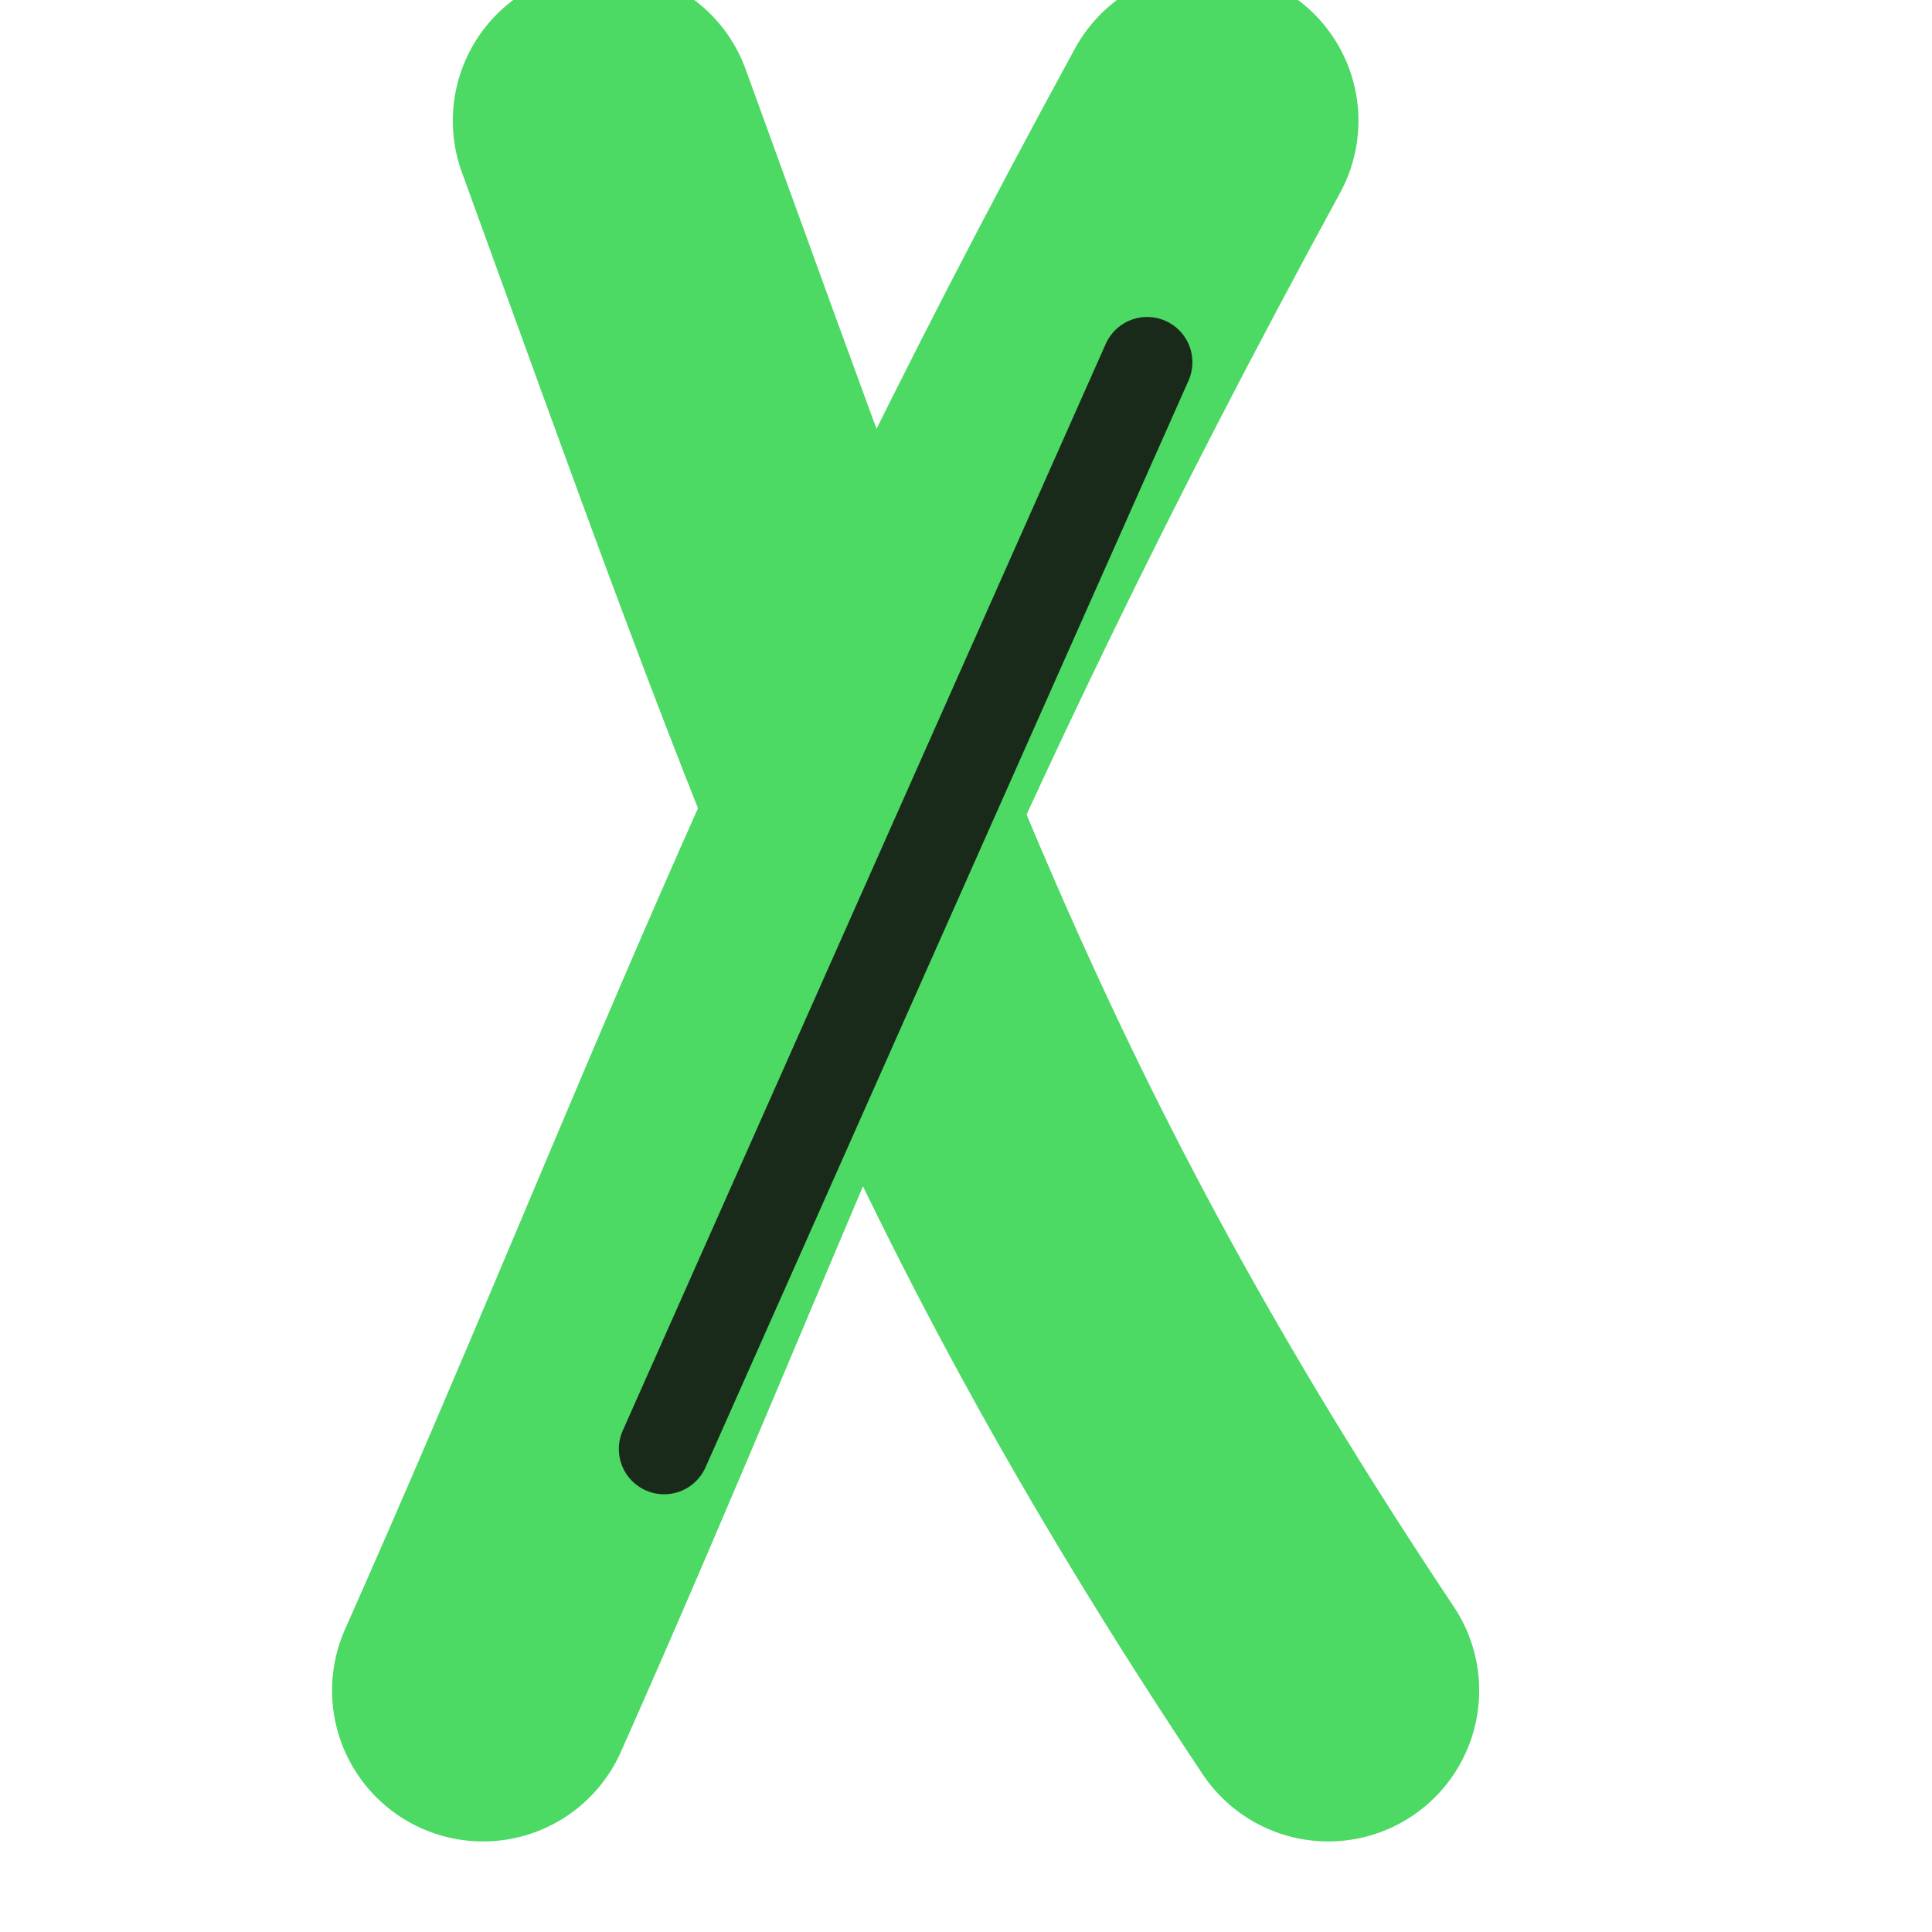
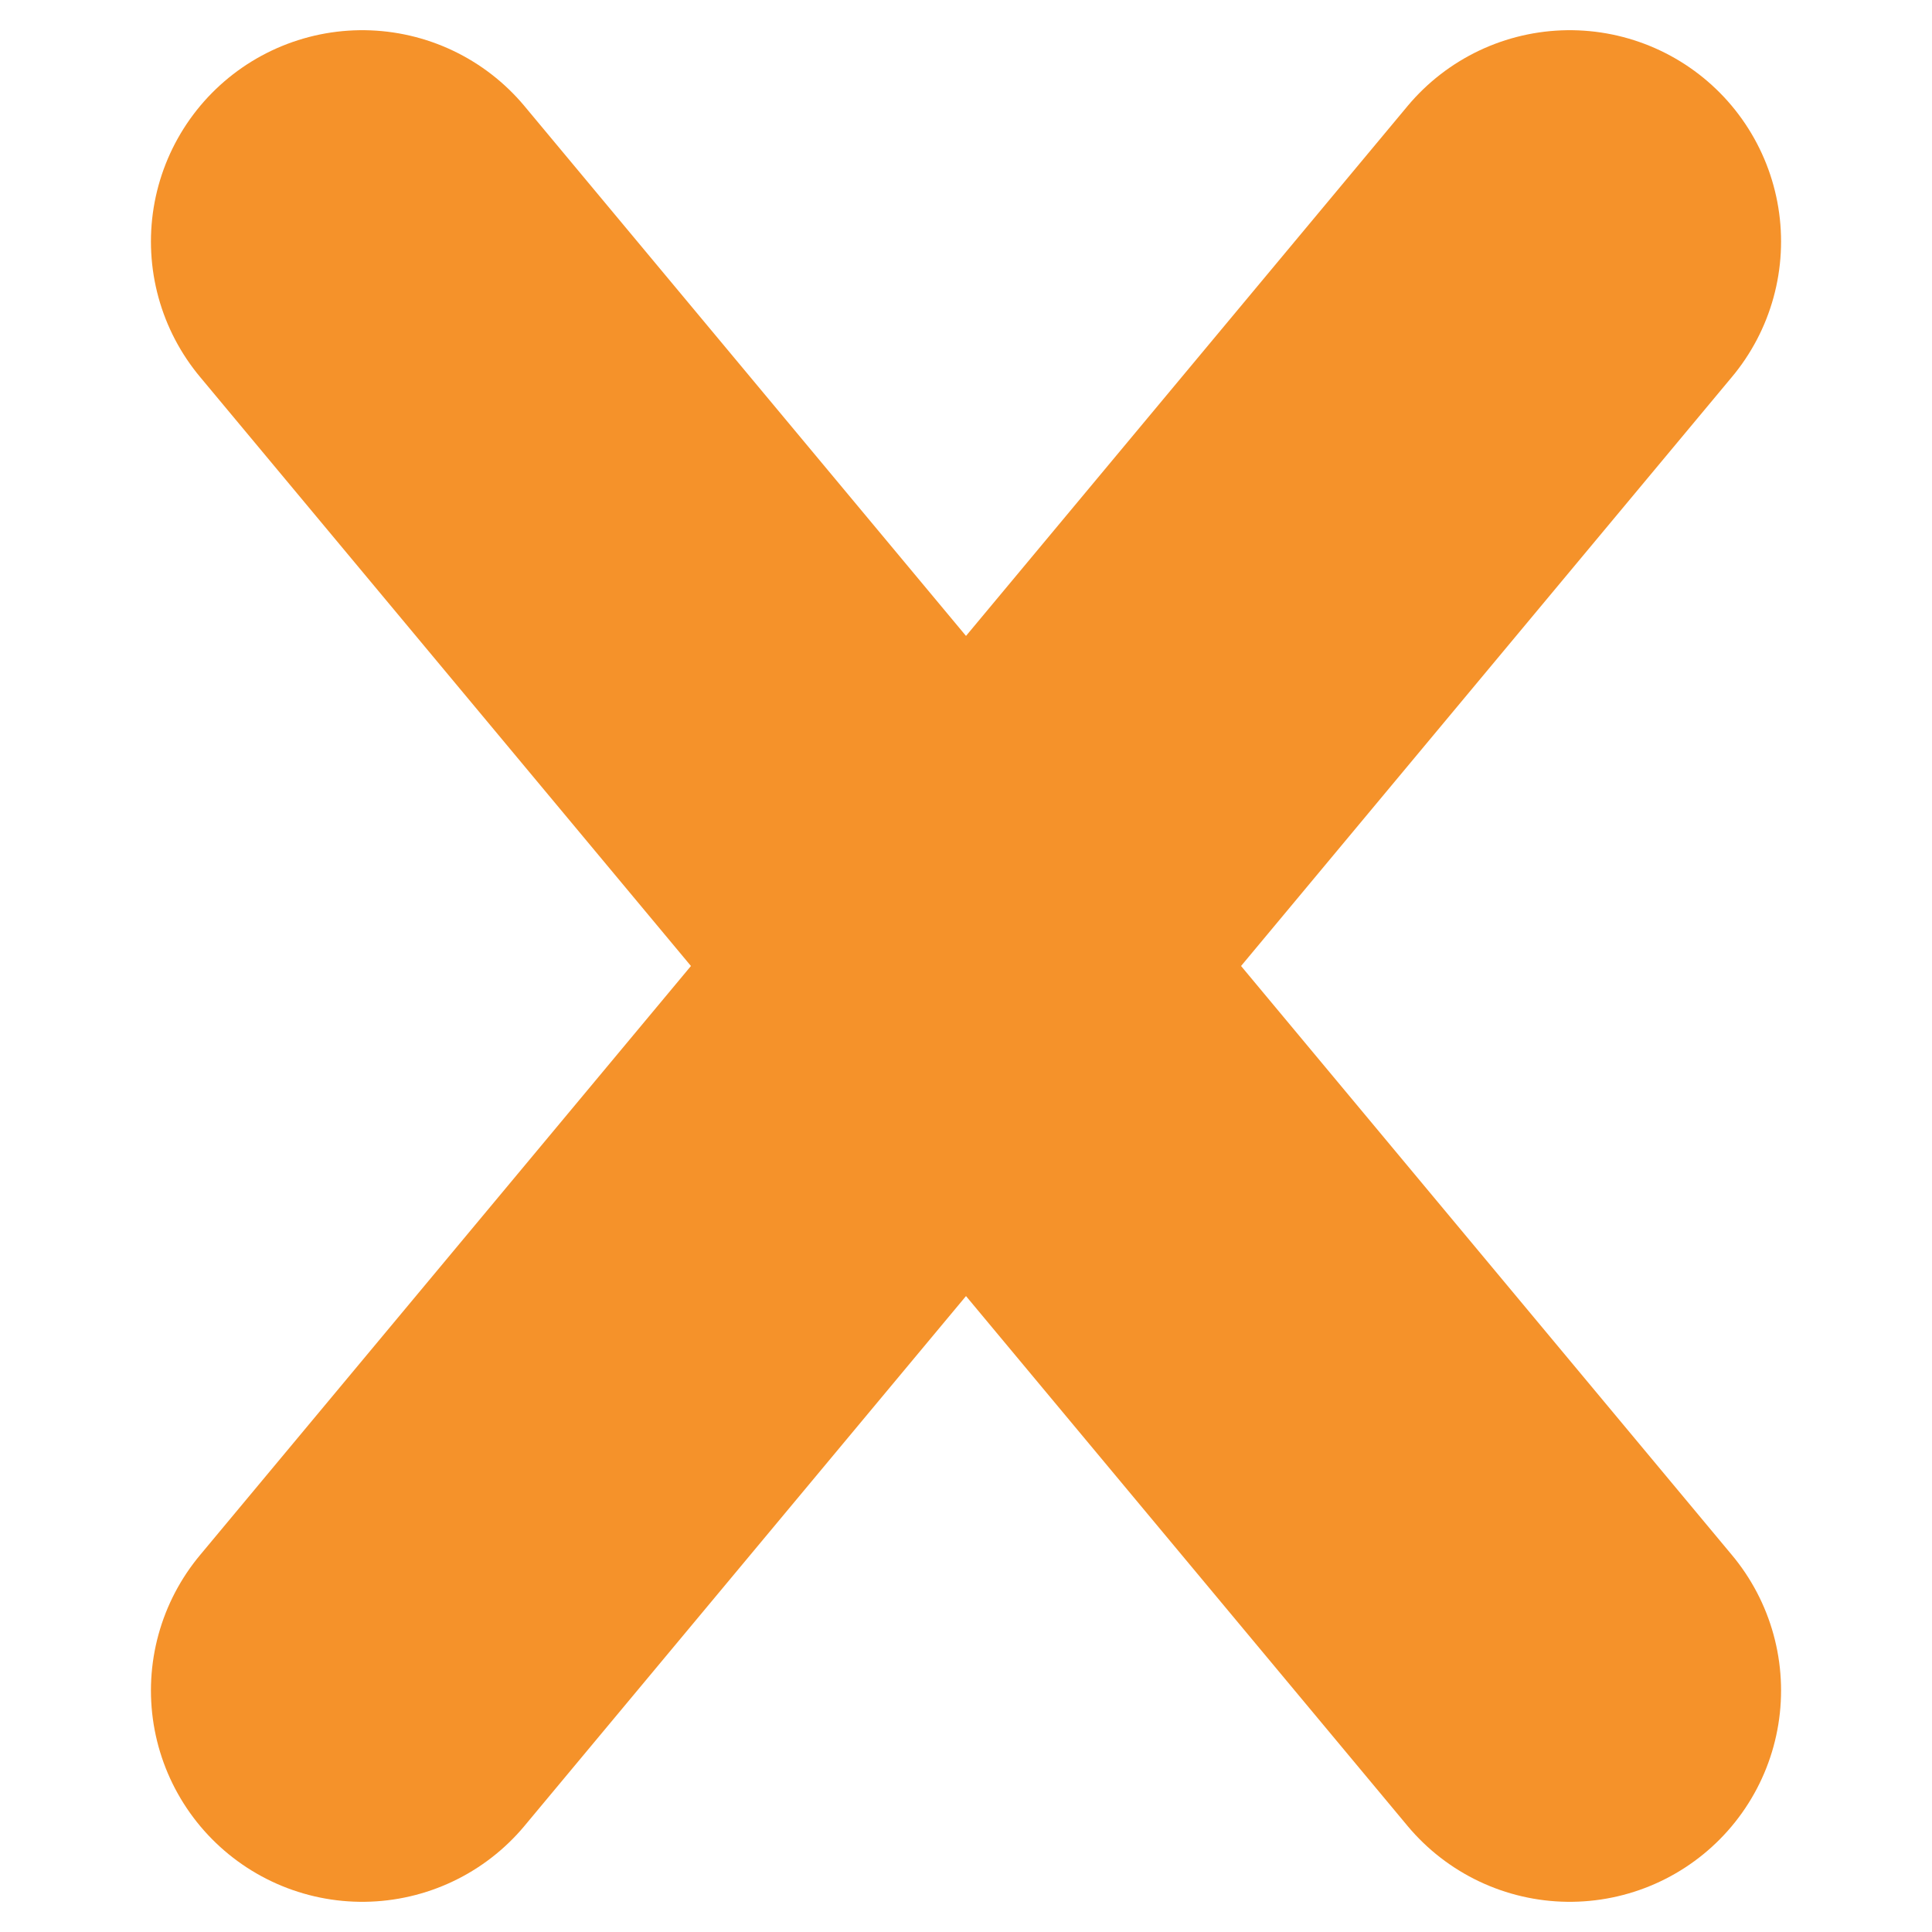
<svg xmlns="http://www.w3.org/2000/svg" viewBox="0 0 32 32" fill="none">
-   <path d="M8 28 C12 19, 14 13, 20 2" stroke="#4CD964" stroke-width="5" stroke-linecap="round" fill="none" />
-   <path d="M10 2 C14 13, 16 19, 22 28" stroke="#4CD964" stroke-width="5" stroke-linecap="round" fill="none" />
-   <path d="M11 24 L19 6" stroke="#1a2a1a" stroke-width="1.5" stroke-linecap="round" />
+   <path d="M6 4 L26 28" stroke="#F5922A" stroke-width="7" stroke-linecap="round" />
+   <path d="M26 4 L6 28" stroke="#F5922A" stroke-width="7" stroke-linecap="round" />
</svg>
